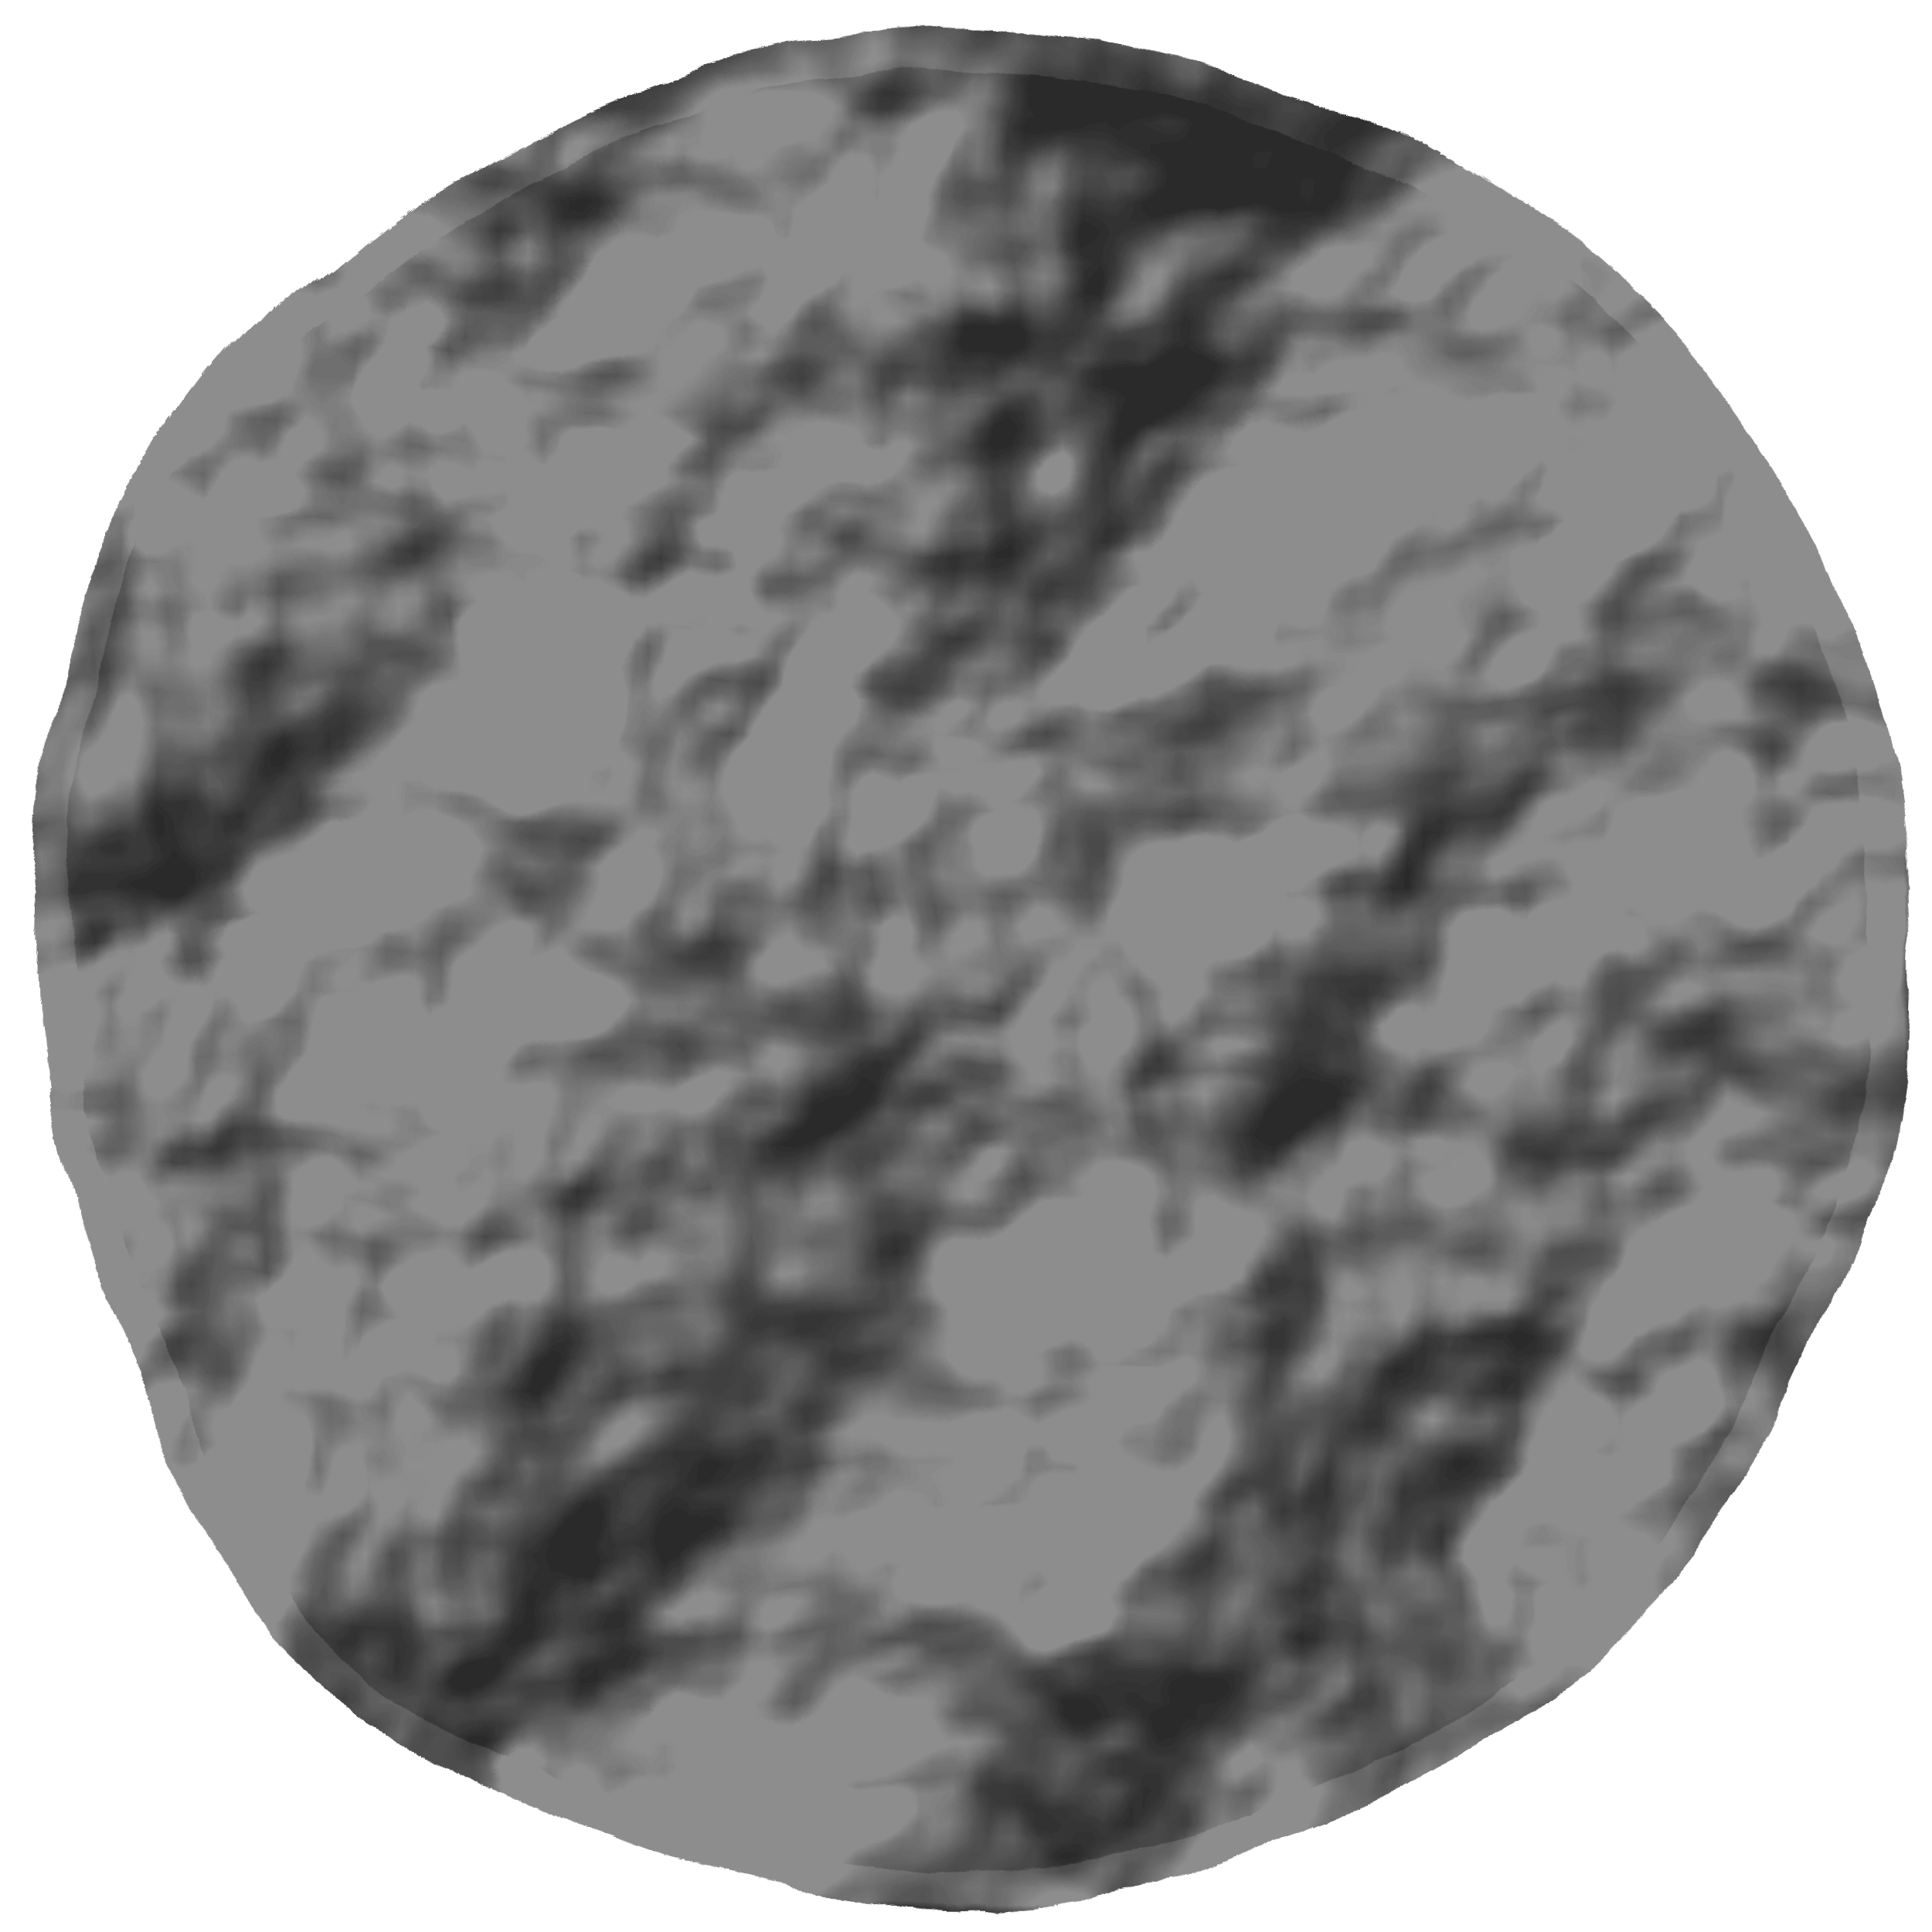
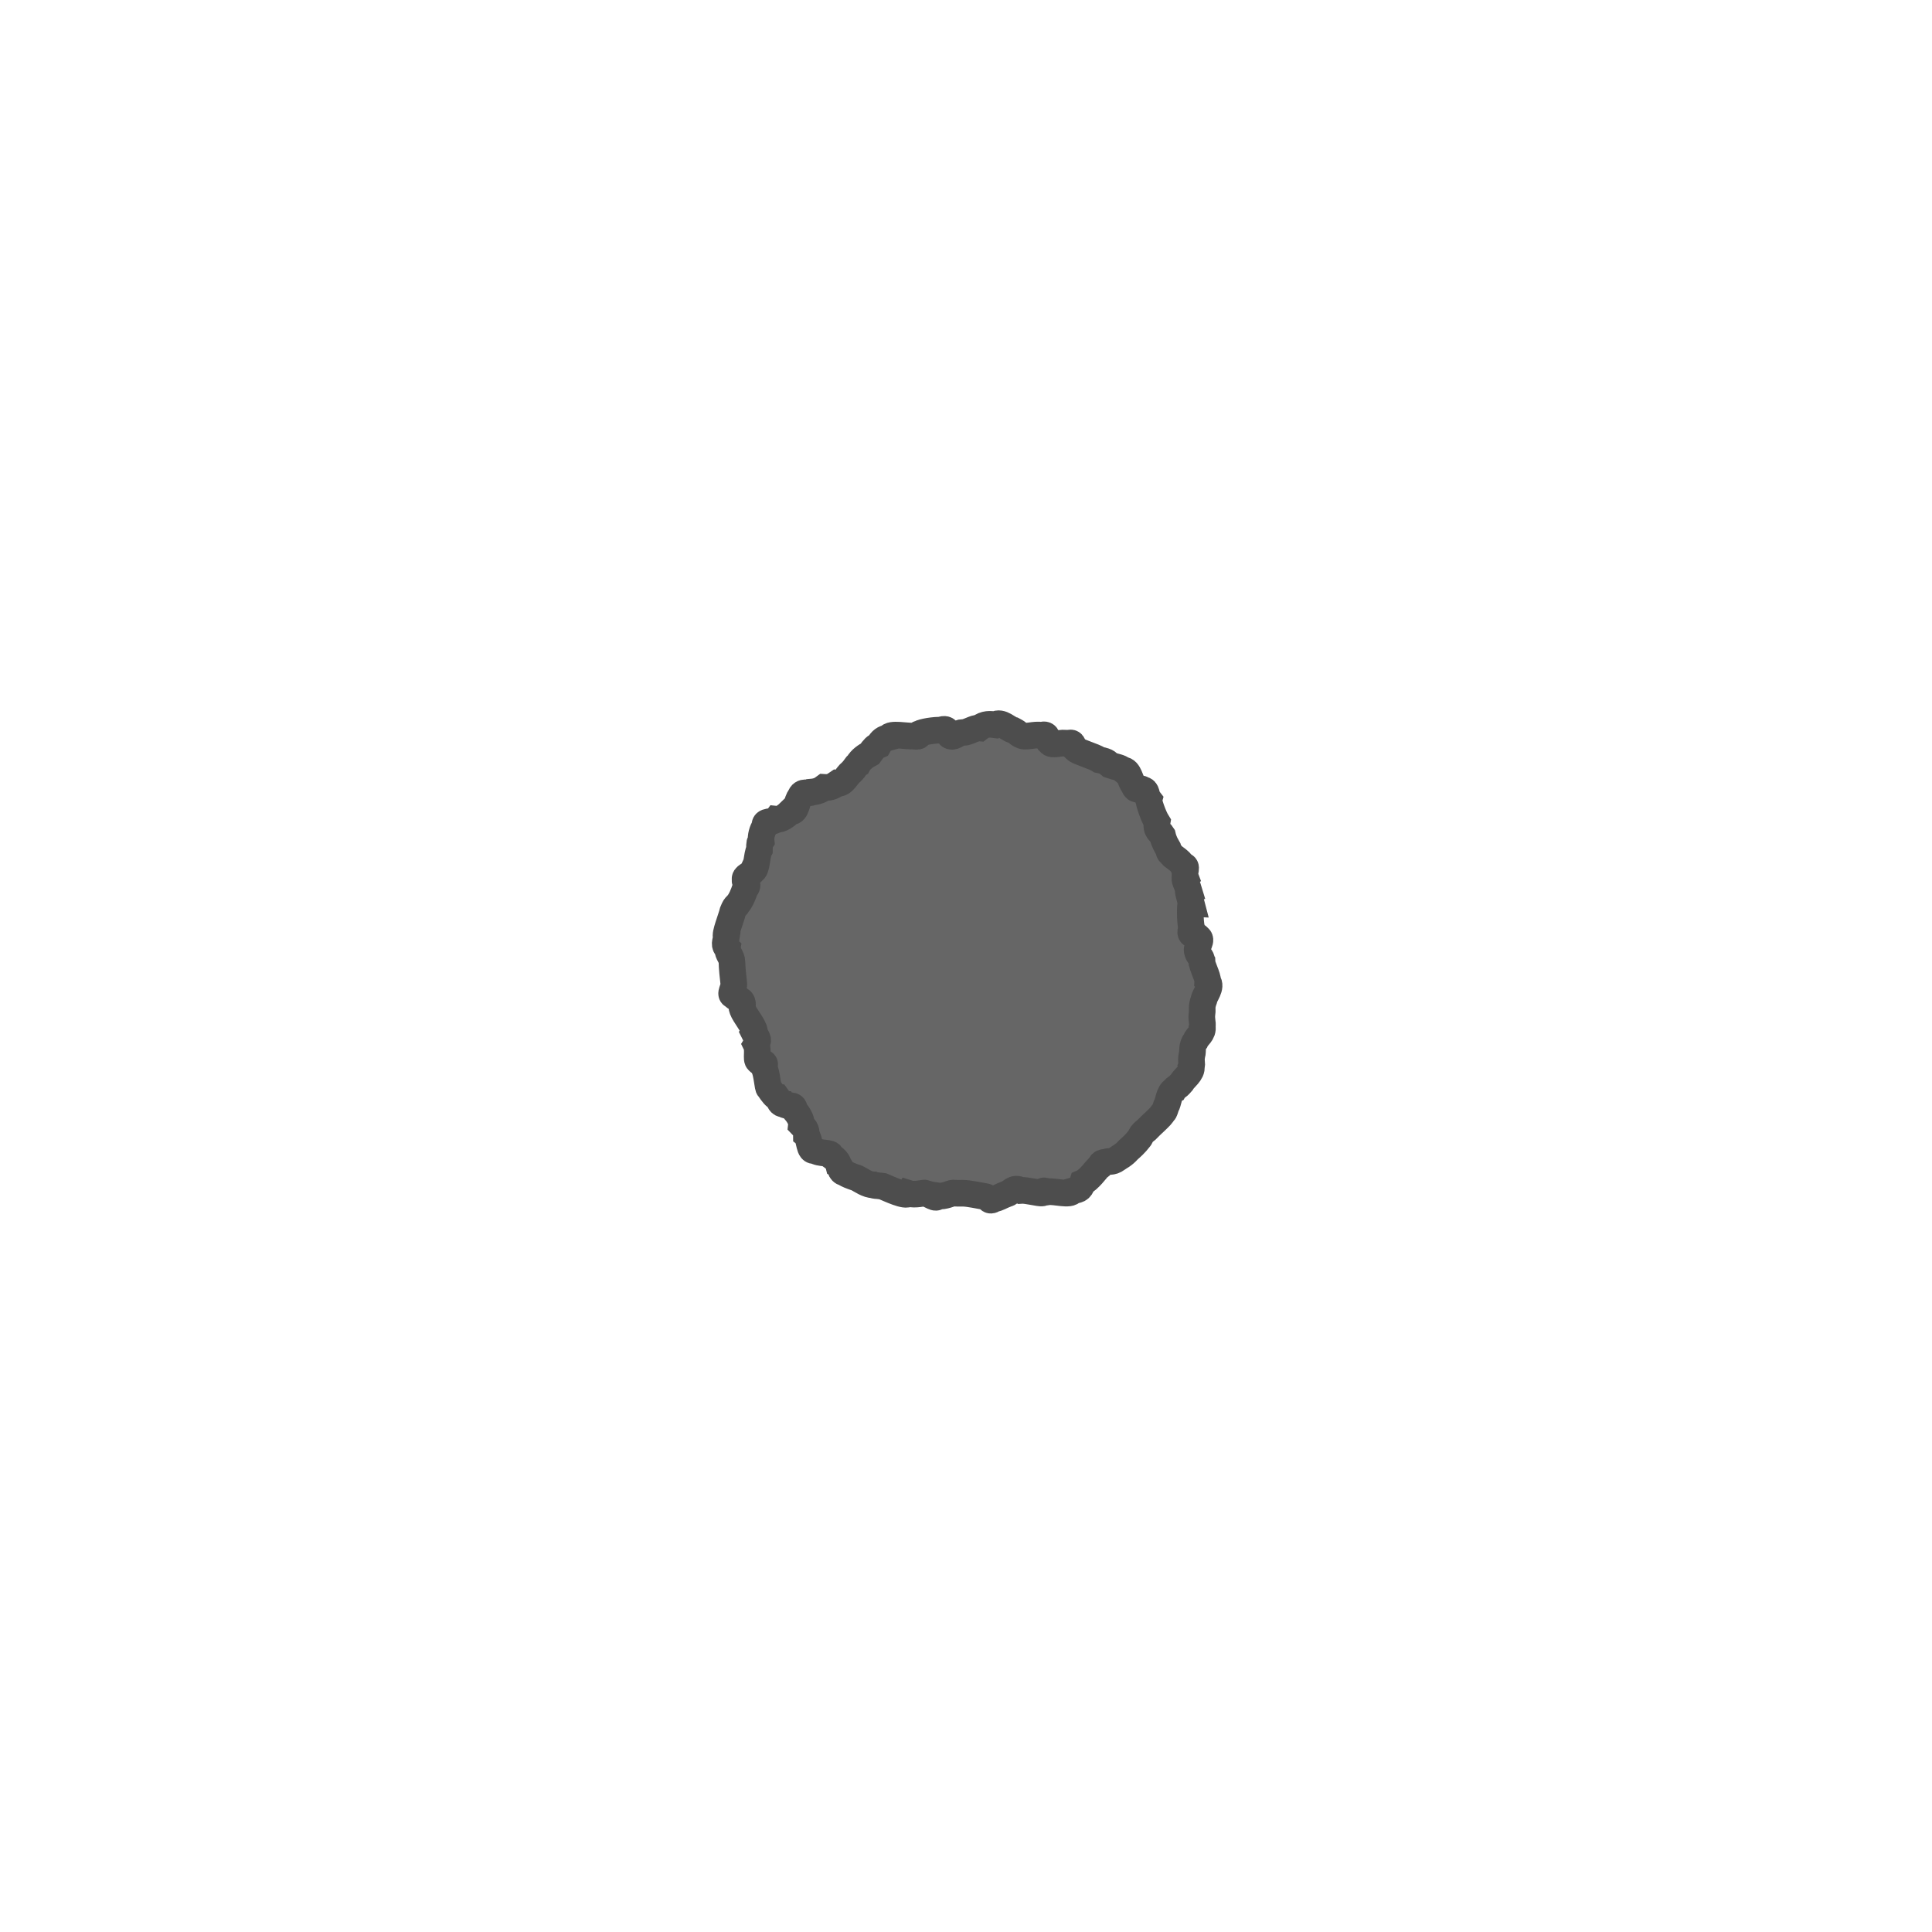
<svg xmlns="http://www.w3.org/2000/svg" width="512" height="512" viewBox="0 0 135.467 135.467" version="1.1" id="svg8">
  <defs id="defs2">
-     <filter style="color-interpolation-filters:sRGB;" id="filter1078">
-       <feTurbulence type="fractalNoise" numOctaves="7" baseFrequency="0.02" seed="55" result="result0" id="feTurbulence1060" />
-       <feDiffuseLighting surfaceScale="4" diffuseConstant="1" kernelUnitLength="1" result="result1" in="result0" id="feDiffuseLighting1064">
-         <feDistantLight azimuth="235" elevation="60" id="feDistantLight1062" />
-       </feDiffuseLighting>
-       <feSpecularLighting in="result0" surfaceScale="3" specularConstant="1" specularExponent="25" kernelUnitLength="1" result="result3" id="feSpecularLighting1068">
-         <feDistantLight azimuth="235" elevation="55" id="feDistantLight1066" />
-       </feSpecularLighting>
-       <feComposite in="result1" in2="SourceGraphic" operator="arithmetic" k1="1" result="result2" id="feComposite1070" />
-       <feComposite in="result2" in2="result3" operator="arithmetic" k2="1" k3="1" result="result4" id="feComposite1072" />
-       <feComposite in2="SourceAlpha" operator="in" in="result4" result="fbSourceGraphic" id="feComposite1074" />
-       <feDisplacementMap scale="7" yChannelSelector="G" xChannelSelector="R" in2="result0" id="feDisplacementMap1076" result="fbSourceGraphic" />
-       <feColorMatrix result="fbSourceGraphicAlpha" in="fbSourceGraphic" values="0 0 0 -1 0 0 0 0 -1 0 0 0 0 -1 0 0 0 0 1 0" id="feColorMatrix1124" />
-       <feColorMatrix id="feColorMatrix1126" values="2.868 0 0 0.301 -0.934 0 2.868 0 0.301 -0.934 0 0 2.868 0.301 -0.934 0 0 0 1 0" in="fbSourceGraphic" result="fbSourceGraphic" />
-       <feColorMatrix result="fbSourceGraphicAlpha" in="fbSourceGraphic" values="0 0 0 -1 0 0 0 0 -1 0 0 0 0 -1 0 0 0 0 1 0" id="feColorMatrix1208" />
-       <feComposite in2="fbSourceGraphic" id="feComposite1210" operator="arithmetic" k1="0" k2="0.595" result="composite1" in="fbSourceGraphic" />
-       <feColorMatrix id="feColorMatrix1212" in="composite1" values="1" type="saturate" result="colormatrix1" />
-       <feFlood id="feFlood1214" flood-opacity="0.8" flood-color="rgb(66,66,66)" result="flood1" />
-       <feBlend in2="colormatrix1" id="feBlend1216" in="flood1" mode="multiply" result="blend1" />
-       <feBlend in2="blend1" id="feBlend1218" mode="screen" result="blend2" />
-       <feColorMatrix id="feColorMatrix1220" in="blend2" values="1" type="saturate" result="colormatrix2" />
-       <feComposite in2="fbSourceGraphic" id="feComposite1222" in="colormatrix2" operator="in" k2="1" result="composite2" />
-     </filter>
-   </defs>
+     </defs>
  <g id="layer1">
-     <circle style="fill:#333333;stroke:#4d4d4d;stroke-width:2.54;filter:url(#filter1078)" id="path878" cx="67.733" cy="67.733" r="65.026" />
+     <path id="path2777" style="fill:#666666;fill-opacity:1;stroke:#4d4d4d;stroke-width:1.867" d="m 84.272,67.404 c 0,0.344 0.431,1.076 0.409,1.414 0.314,0.394 -0.22,0.949 -0.262,1.275 -0.197,0.521 -0.091,0.7 -0.132,0.93 -0.07,0.488 0.068,0.702 0.011,0.951 0.1,0.477 -0.378,0.713 -0.459,0.986 -0.314,0.406 -0.173,0.757 -0.26,1 -0.103,0.495 0.043,0.593 -0.052,0.822 0.088,0.433 -0.519,0.823 -0.668,1.116 -0.359,0.422 -0.43,0.324 -0.545,0.525 -0.376,0.193 -0.373,0.88 -0.551,1.147 -0.174,0.52 -0.073,0.259 -0.215,0.448 -0.058,0.206 -0.879,0.895 -1.163,1.206 -0.488,0.375 -0.356,0.464 -0.495,0.602 -0.285,0.374 -0.561,0.615 -0.768,0.797 -0.351,0.395 -0.591,0.473 -0.789,0.625 -0.414,0.306 -0.588,0.113 -0.803,0.255 -0.446,-0.013 -0.258,0.222 -0.543,0.382 -0.092,0.087 -0.649,0.853 -1.073,1.036 -0.169,0.568 -0.377,0.479 -0.721,0.581 -0.135,0.343 -1.242,3.53e-4 -1.701,0.066 -0.603,-0.183 -0.209,0.053 -0.418,0.079 -0.182,0.043 -1.076,-0.211 -1.492,-0.178 -0.534,-0.279 -0.718,0.197 -0.966,0.231 -0.489,0.185 -0.64,0.321 -0.894,0.35 -0.434,0.286 -0.333,-0.107 -0.655,-0.152 -0.306,-0.043 -1.138,-0.231 -1.539,-0.231 -0.354,0 -0.354,0.008 -0.702,-0.012 -0.115,-0.009 -0.607,0.263 -1.062,0.2 -0.147,0.271 -0.461,-0.092 -0.916,-0.194 -0.019,-0.052 -0.673,0.165 -1.146,0.016 -0.162,0.261 -1.368,-0.32 -1.807,-0.5 -0.645,-0.086 -0.48,-0.019 -0.649,-0.095 -0.422,-0.003 -0.869,-0.331 -1.145,-0.475 -0.51,-0.174 -0.64,-0.233 -0.841,-0.348 -0.46,-0.146 -0.227,-0.403 -0.448,-0.545 -0.083,-0.333 -0.246,-0.447 -0.54,-0.665 0.036,-0.283 -0.816,-0.123 -1.129,-0.388 -0.443,0.14 -0.335,-0.775 -0.597,-1.029 -0.002,-0.503 -0.151,-0.54 -0.356,-0.758 0.037,-0.371 -0.265,-0.784 -0.491,-1.045 0.016,-0.494 -0.508,-0.183 -0.689,-0.402 -0.356,-0.016 -0.309,-0.214 -0.515,-0.49 -0.125,-0.01 -0.344,-0.283 -0.575,-0.638 -0.093,0.028 -0.133,-1.047 -0.352,-1.448 0.2,-0.543 -0.264,-0.213 -0.398,-0.464 -0.176,-0.06 0.027,-0.77 -0.146,-1.133 0.238,-0.39 0.018,-0.498 -0.14,-0.822 0.152,-0.22 -0.553,-1.109 -0.746,-1.488 -0.266,-0.537 -0.007,-0.402 -0.083,-0.555 0.006,-0.383 -0.482,-0.319 -0.617,-0.585 -0.341,-0.055 0.059,-0.481 0.011,-0.857 -0.044,-0.346 -0.127,-1.179 -0.127,-1.501 0,-0.344 -0.313,-0.577 -0.292,-0.914 -0.299,-0.28 -0.15,-0.45 -0.097,-0.83 -0.149,-0.137 0.344,-1.33 0.448,-1.777 0.237,-0.594 0.263,-0.317 0.31,-0.492 0.262,-0.278 0.452,-0.793 0.555,-1.098 0.349,-0.398 -0.077,-0.409 0.008,-0.63 -0.102,-0.301 0.384,-0.328 0.538,-0.655 0.281,-0.02 0.259,-1.116 0.457,-1.467 0.011,-0.585 0.003,-0.417 0.119,-0.604 -0.032,-0.334 0.071,-0.757 0.279,-1.042 -0.106,-0.447 0.522,-0.221 0.752,-0.487 0.349,0.045 0.742,-0.26 1.019,-0.536 0.462,0.081 0.436,-0.798 0.687,-1.023 0.146,-0.503 0.593,-0.189 0.791,-0.35 0.435,-0.037 0.662,-0.155 0.897,-0.33 0.446,0.031 0.667,-0.115 0.915,-0.286 0.436,0.065 0.699,-0.6 0.958,-0.771 0.37,-0.37 0.309,-0.45 0.494,-0.564 0.197,-0.369 0.574,-0.6 0.834,-0.739 0.296,-0.419 0.365,-0.483 0.604,-0.587 0.214,-0.381 0.374,-0.465 0.709,-0.556 0.13,-0.322 1.27,-0.065 1.727,-0.099 0.628,0.094 0.245,-0.15 0.436,-0.16 0.235,-0.142 1.081,-0.268 1.485,-0.249 0.599,-0.245 0.456,0.341 0.701,0.416 0.293,0.09 0.482,-0.257 0.88,-0.257 0.354,0 0.776,-0.333 1.124,-0.311 0.41,-0.323 0.774,-0.271 1.108,-0.229 0.437,-0.281 0.937,0.315 1.269,0.379 0.508,0.266 0.299,0.261 0.541,0.32 0.194,0.254 1.05,-0.075 1.426,0.046 0.558,-0.189 0.322,0.365 0.59,0.468 0.143,0.322 0.906,-0.054 1.261,0.114 0.493,-0.202 0.285,0.231 0.588,0.401 0.062,0.148 1.256,0.472 1.638,0.732 0.639,0.124 0.567,0.231 0.74,0.359 0.451,0.161 0.676,0.151 0.9,0.341 0.478,0.019 0.521,0.819 0.771,1.068 0.178,0.538 0.443,0.123 0.619,0.317 0.345,0.046 0.201,0.374 0.445,0.694 -0.041,0.141 0.319,1.183 0.576,1.593 -0.105,0.628 0.244,0.685 0.373,0.904 0.108,0.476 0.267,0.705 0.393,0.93 0.13,0.479 0.124,0.22 0.241,0.439 0.073,0.141 0.618,0.396 0.793,0.764 0.41,0.025 0.047,0.437 0.186,0.817 -0.129,0.117 0.087,0.435 0.221,0.882 -0.078,0.022 0.059,0.458 0.186,0.945 -0.09,-0.005 -0.093,1.272 0.029,1.775 -0.267,0.627 0.367,0.368 0.457,0.606 0.344,0.18 -0.127,0.623 -0.069,0.951 0.064,0.362 0.327,0.429 0.327,0.735 z" />
  </g>
</svg>
